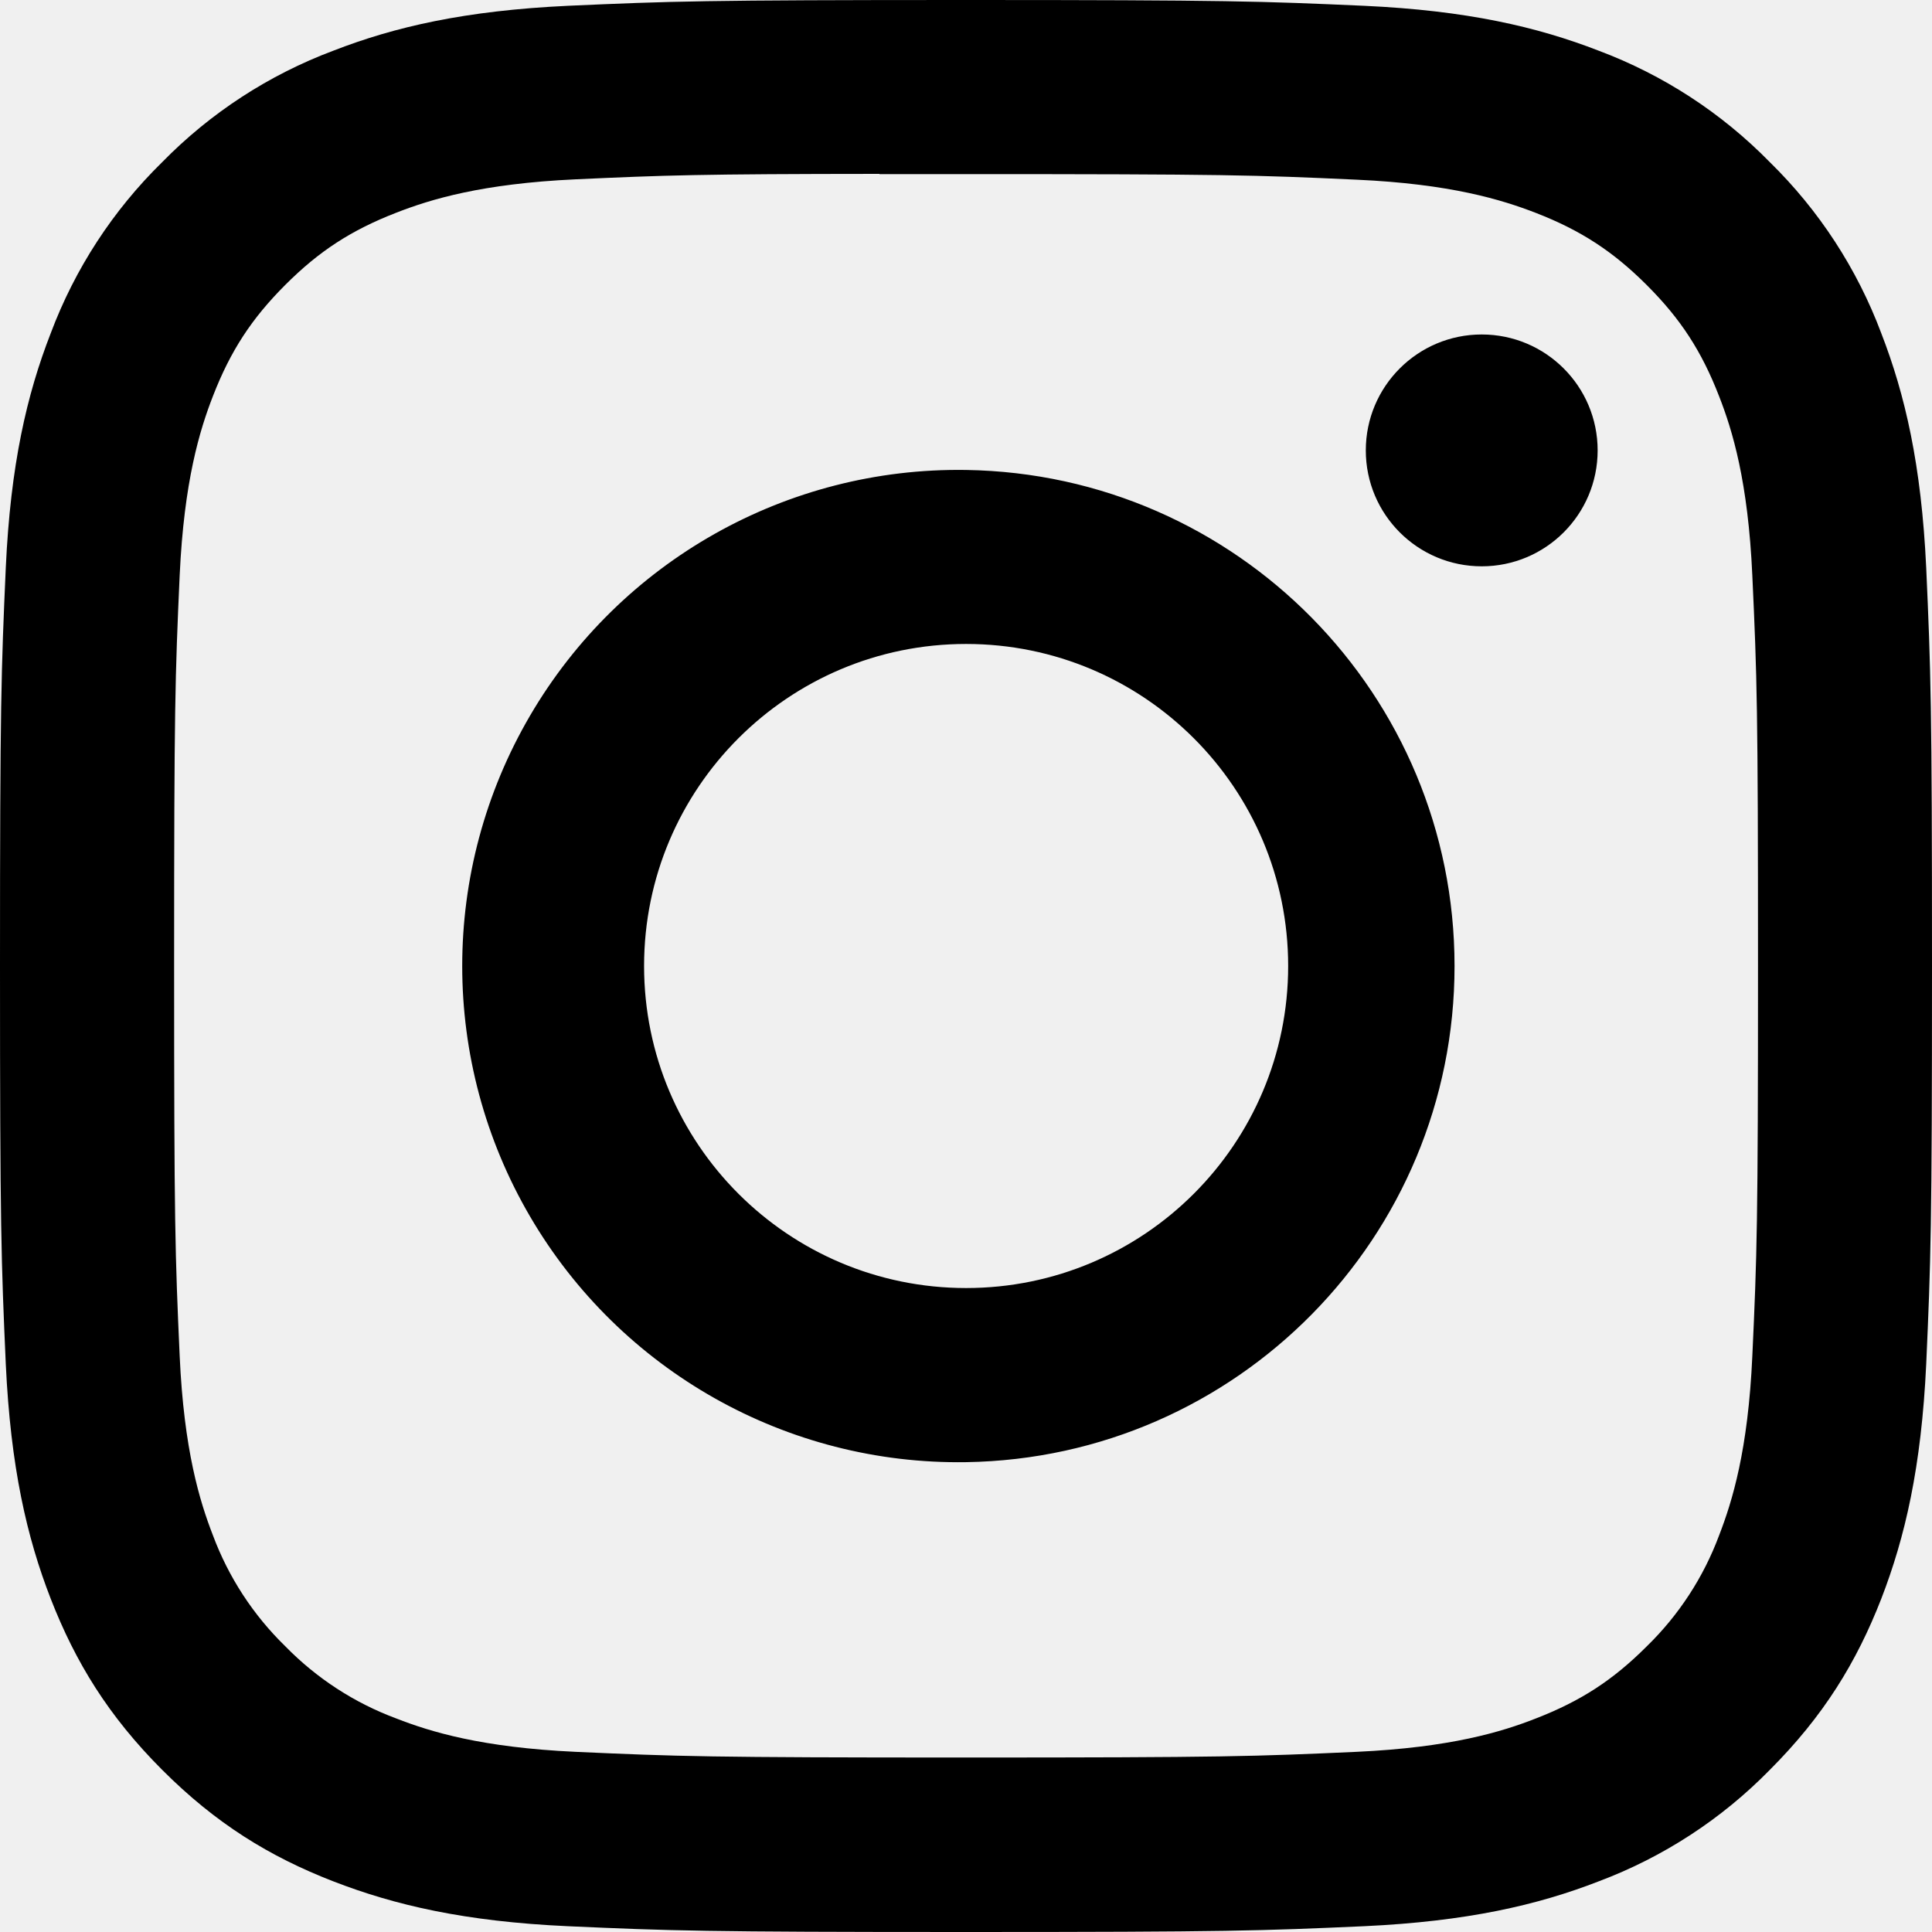
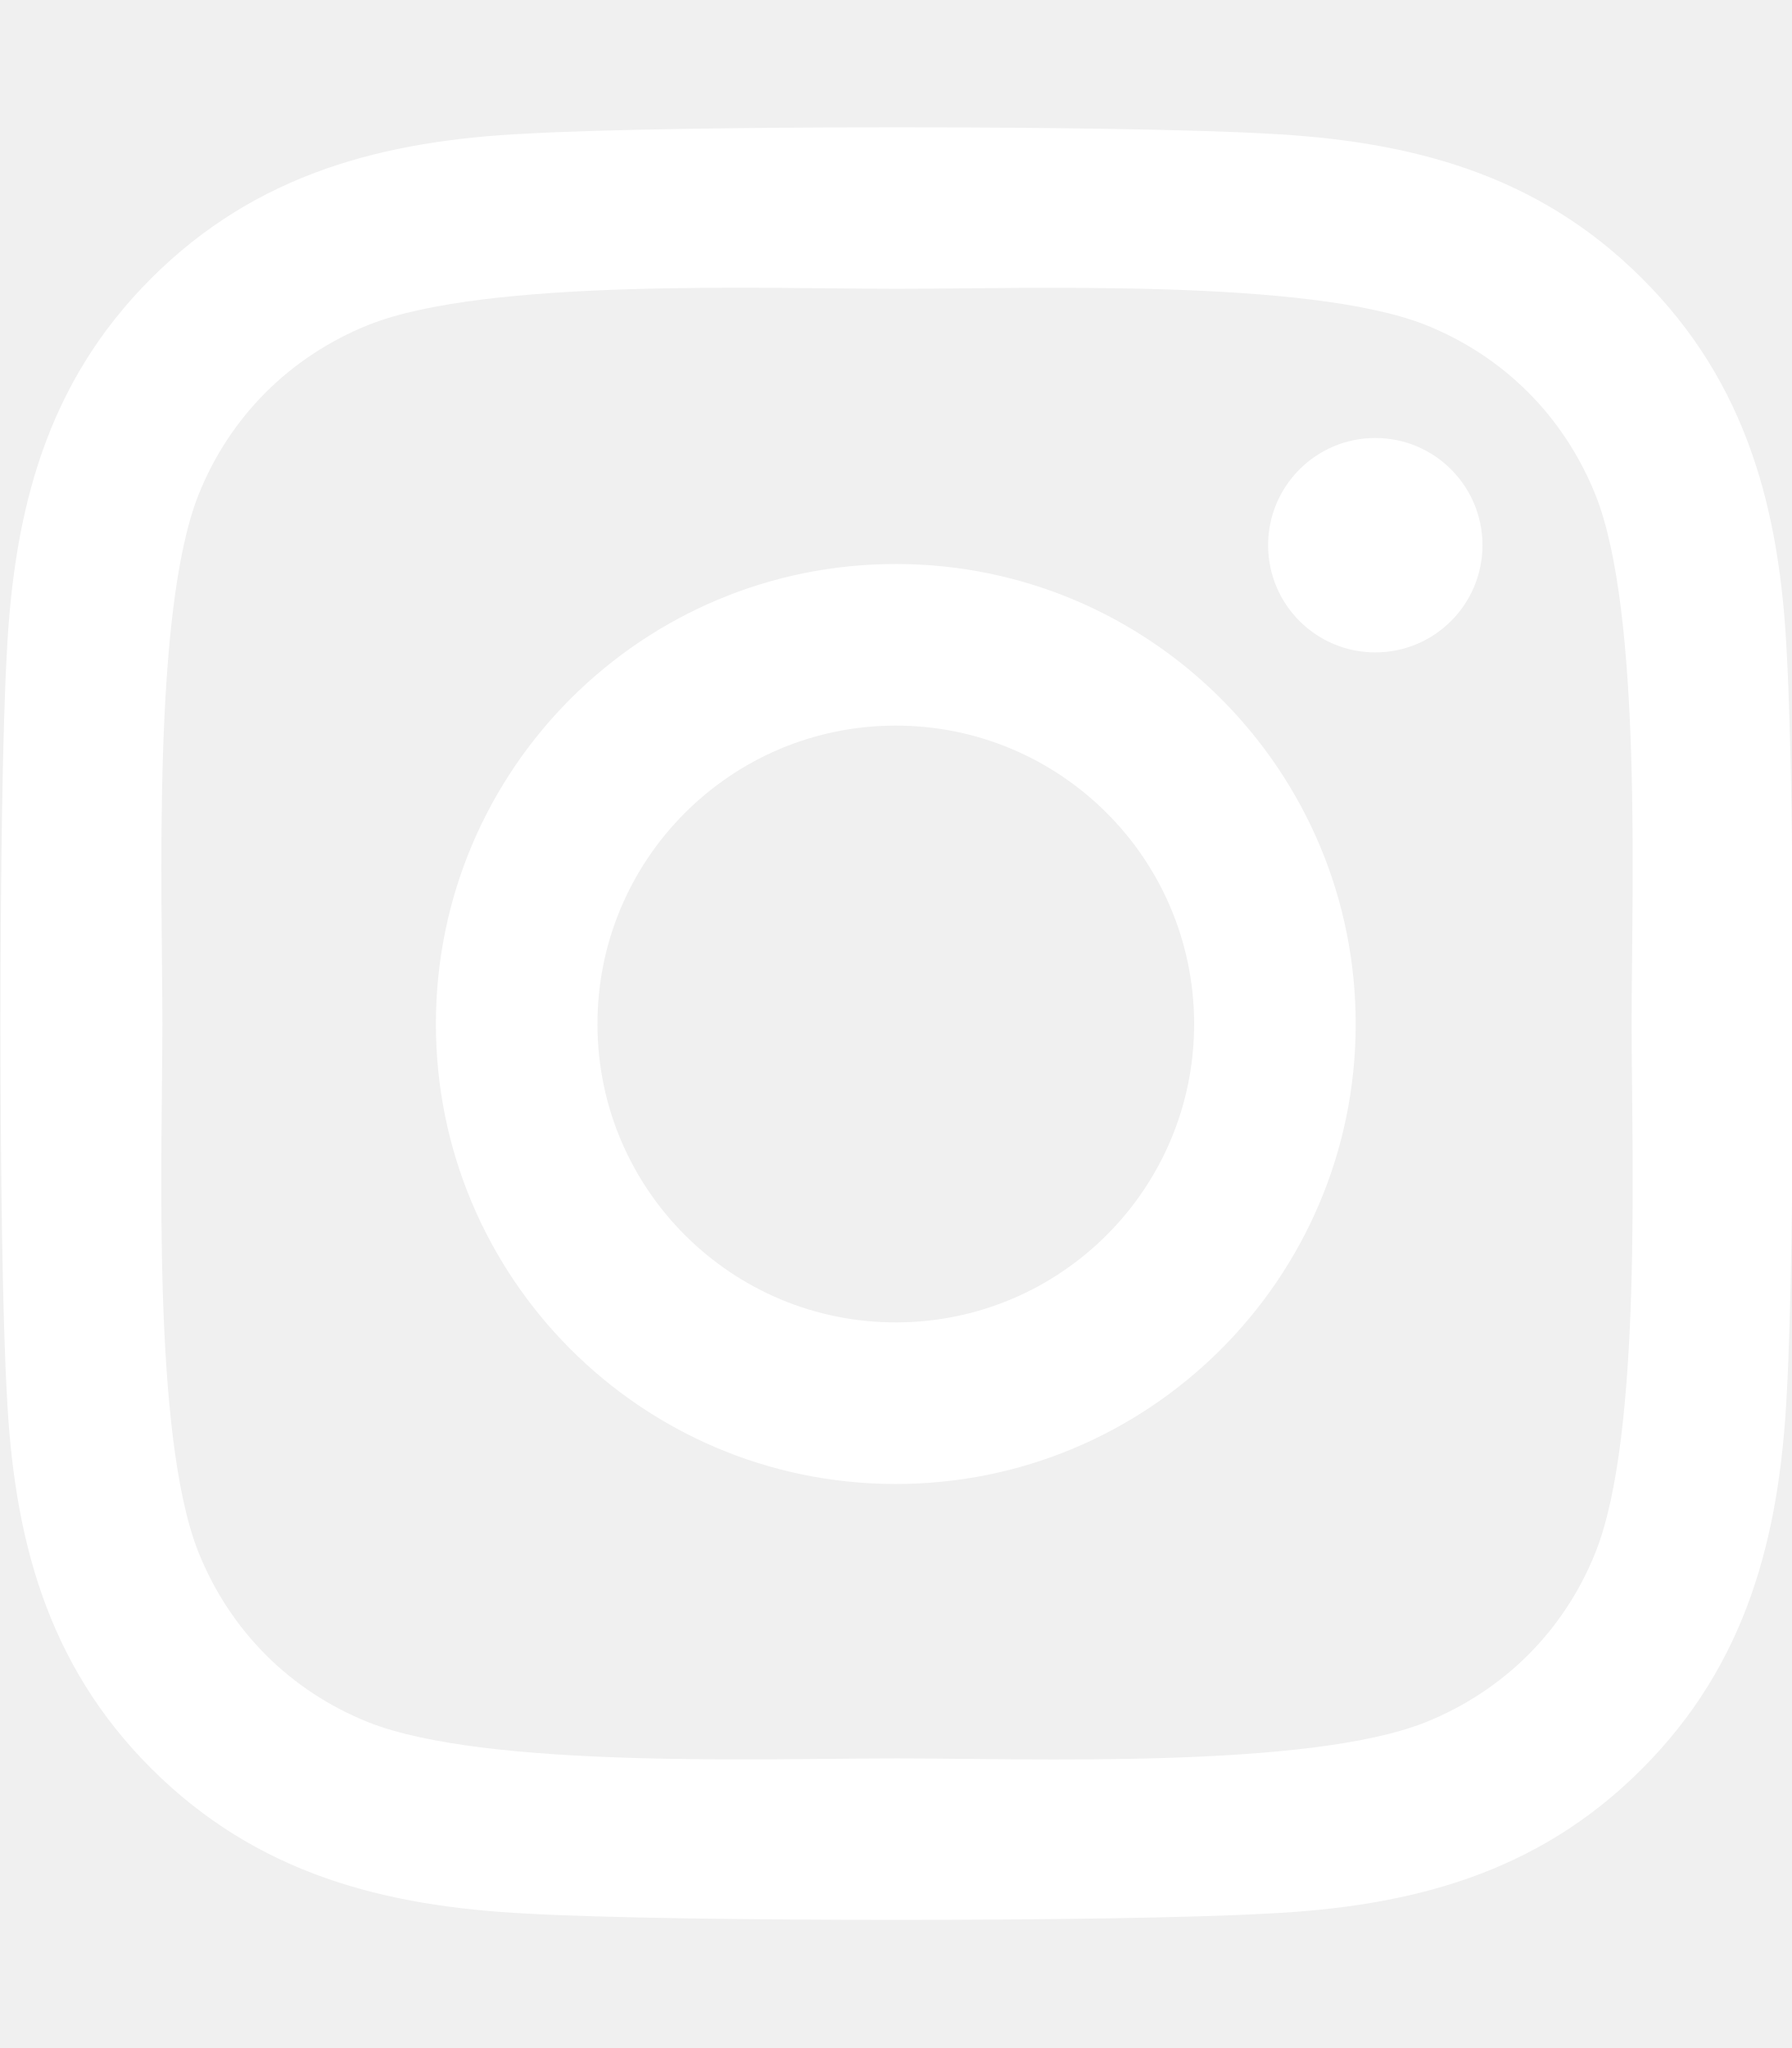
- <svg xmlns="http://www.w3.org/2000/svg" width="16" height="16" fill="currentColor" class="bi bi-instagram" viewBox="0 0 16 16">
-   <path d="M8 0C5.829 0 5.556.01 4.703.048 3.85.088 3.269.222 2.76.42a3.9 3.9 0 0 0-1.417.923A3.9 3.9 0 0 0 .42 2.76C.222 3.268.087 3.85.048 4.7.01 5.555 0 5.827 0 8.001c0 2.172.01 2.444.048 3.297.04.852.174 1.433.372 1.942.205.526.478.972.923 1.417.444.445.89.719 1.416.923.51.198 1.09.333 1.942.372C5.555 15.99 5.827 16 8 16s2.444-.01 3.298-.048c.851-.04 1.434-.174 1.943-.372a3.9 3.9 0 0 0 1.416-.923c.445-.445.718-.891.923-1.417.197-.509.332-1.09.372-1.942C15.99 10.445 16 10.173 16 8s-.01-2.445-.048-3.299c-.04-.851-.175-1.433-.372-1.941a3.9 3.9 0 0 0-.923-1.417A3.9 3.9 0 0 0 13.24.42c-.51-.198-1.092-.333-1.943-.372C10.443.01 10.172 0 7.998 0zm-.717 1.442h.718c2.136 0 2.389.007 3.232.046.78.035 1.204.166 1.486.275.373.145.64.319.92.599s.453.546.598.92c.11.281.24.705.275 1.485.039.843.047 1.096.047 3.231s-.008 2.389-.047 3.232c-.035.78-.166 1.203-.275 1.485a2.5 2.5 0 0 1-.599.919c-.28.28-.546.453-.92.598-.28.11-.704.24-1.485.276-.843.038-1.096.047-3.232.047s-2.39-.009-3.233-.047c-.78-.036-1.203-.166-1.485-.276a2.5 2.5 0 0 1-.92-.598 2.5 2.5 0 0 1-.6-.92c-.109-.281-.24-.705-.275-1.485-.038-.843-.046-1.096-.046-3.233s.008-2.388.046-3.231c.036-.78.166-1.204.276-1.486.145-.373.319-.64.599-.92s.546-.453.92-.598c.282-.11.705-.24 1.485-.276.738-.034 1.024-.044 2.515-.045zm4.988 1.328a.96.96 0 1 0 0 1.92.96.96 0 0 0 0-1.92m-4.27 1.122a4.109 4.109 0 1 0 0 8.217 4.109 4.109 0 0 0 0-8.217m0 1.441a2.667 2.667 0 1 1 0 5.334 2.667 2.667 0 0 1 0-5.334" />
+ <svg xmlns="http://www.w3.org/2000/svg" viewBox="0 0 448 512">
+   <path fill="#ffffff" d="M224.3 141a115 115 0 1 0 -.6 230 115 115 0 1 0 .6-230zm-.6 40.4a74.6 74.6 0 1 1 .6 149.2 74.6 74.6 0 1 1 -.6-149.2zm93.4-45.1a26.8 26.8 0 1 1 53.6 0 26.8 26.8 0 1 1 -53.6 0zm129.7 27.2c-1.7-35.9-9.9-67.7-36.2-93.9-26.2-26.2-58-34.4-93.9-36.2-37-2.1-147.9-2.1-184.9 0-35.8 1.7-67.6 9.9-93.9 36.1s-34.4 58-36.2 93.9c-2.1 37-2.1 147.9 0 184.9 1.7 35.9 9.9 67.7 36.2 93.9s58 34.4 93.9 36.2c37 2.1 147.9 2.1 184.9 0 35.9-1.7 67.7-9.9 93.9-36.2 26.2-26.2 34.4-58 36.2-93.9 2.1-37 2.1-147.8 0-184.8zM399 388c-7.8 19.6-22.9 34.7-42.6 42.6-29.5 11.7-99.5 9-132.1 9s-102.7 2.6-132.1-9c-19.6-7.8-34.7-22.9-42.6-42.6-11.7-29.5-9-99.5-9-132.1s-2.6-102.7 9-132.1c7.8-19.6 22.9-34.7 42.6-42.6 29.5-11.7 99.5-9 132.1-9s102.7-2.6 132.1 9c19.6 7.8 34.7 22.9 42.6 42.6 11.7 29.5 9 99.5 9 132.1s2.7 102.7-9 132.1z" />
</svg>
